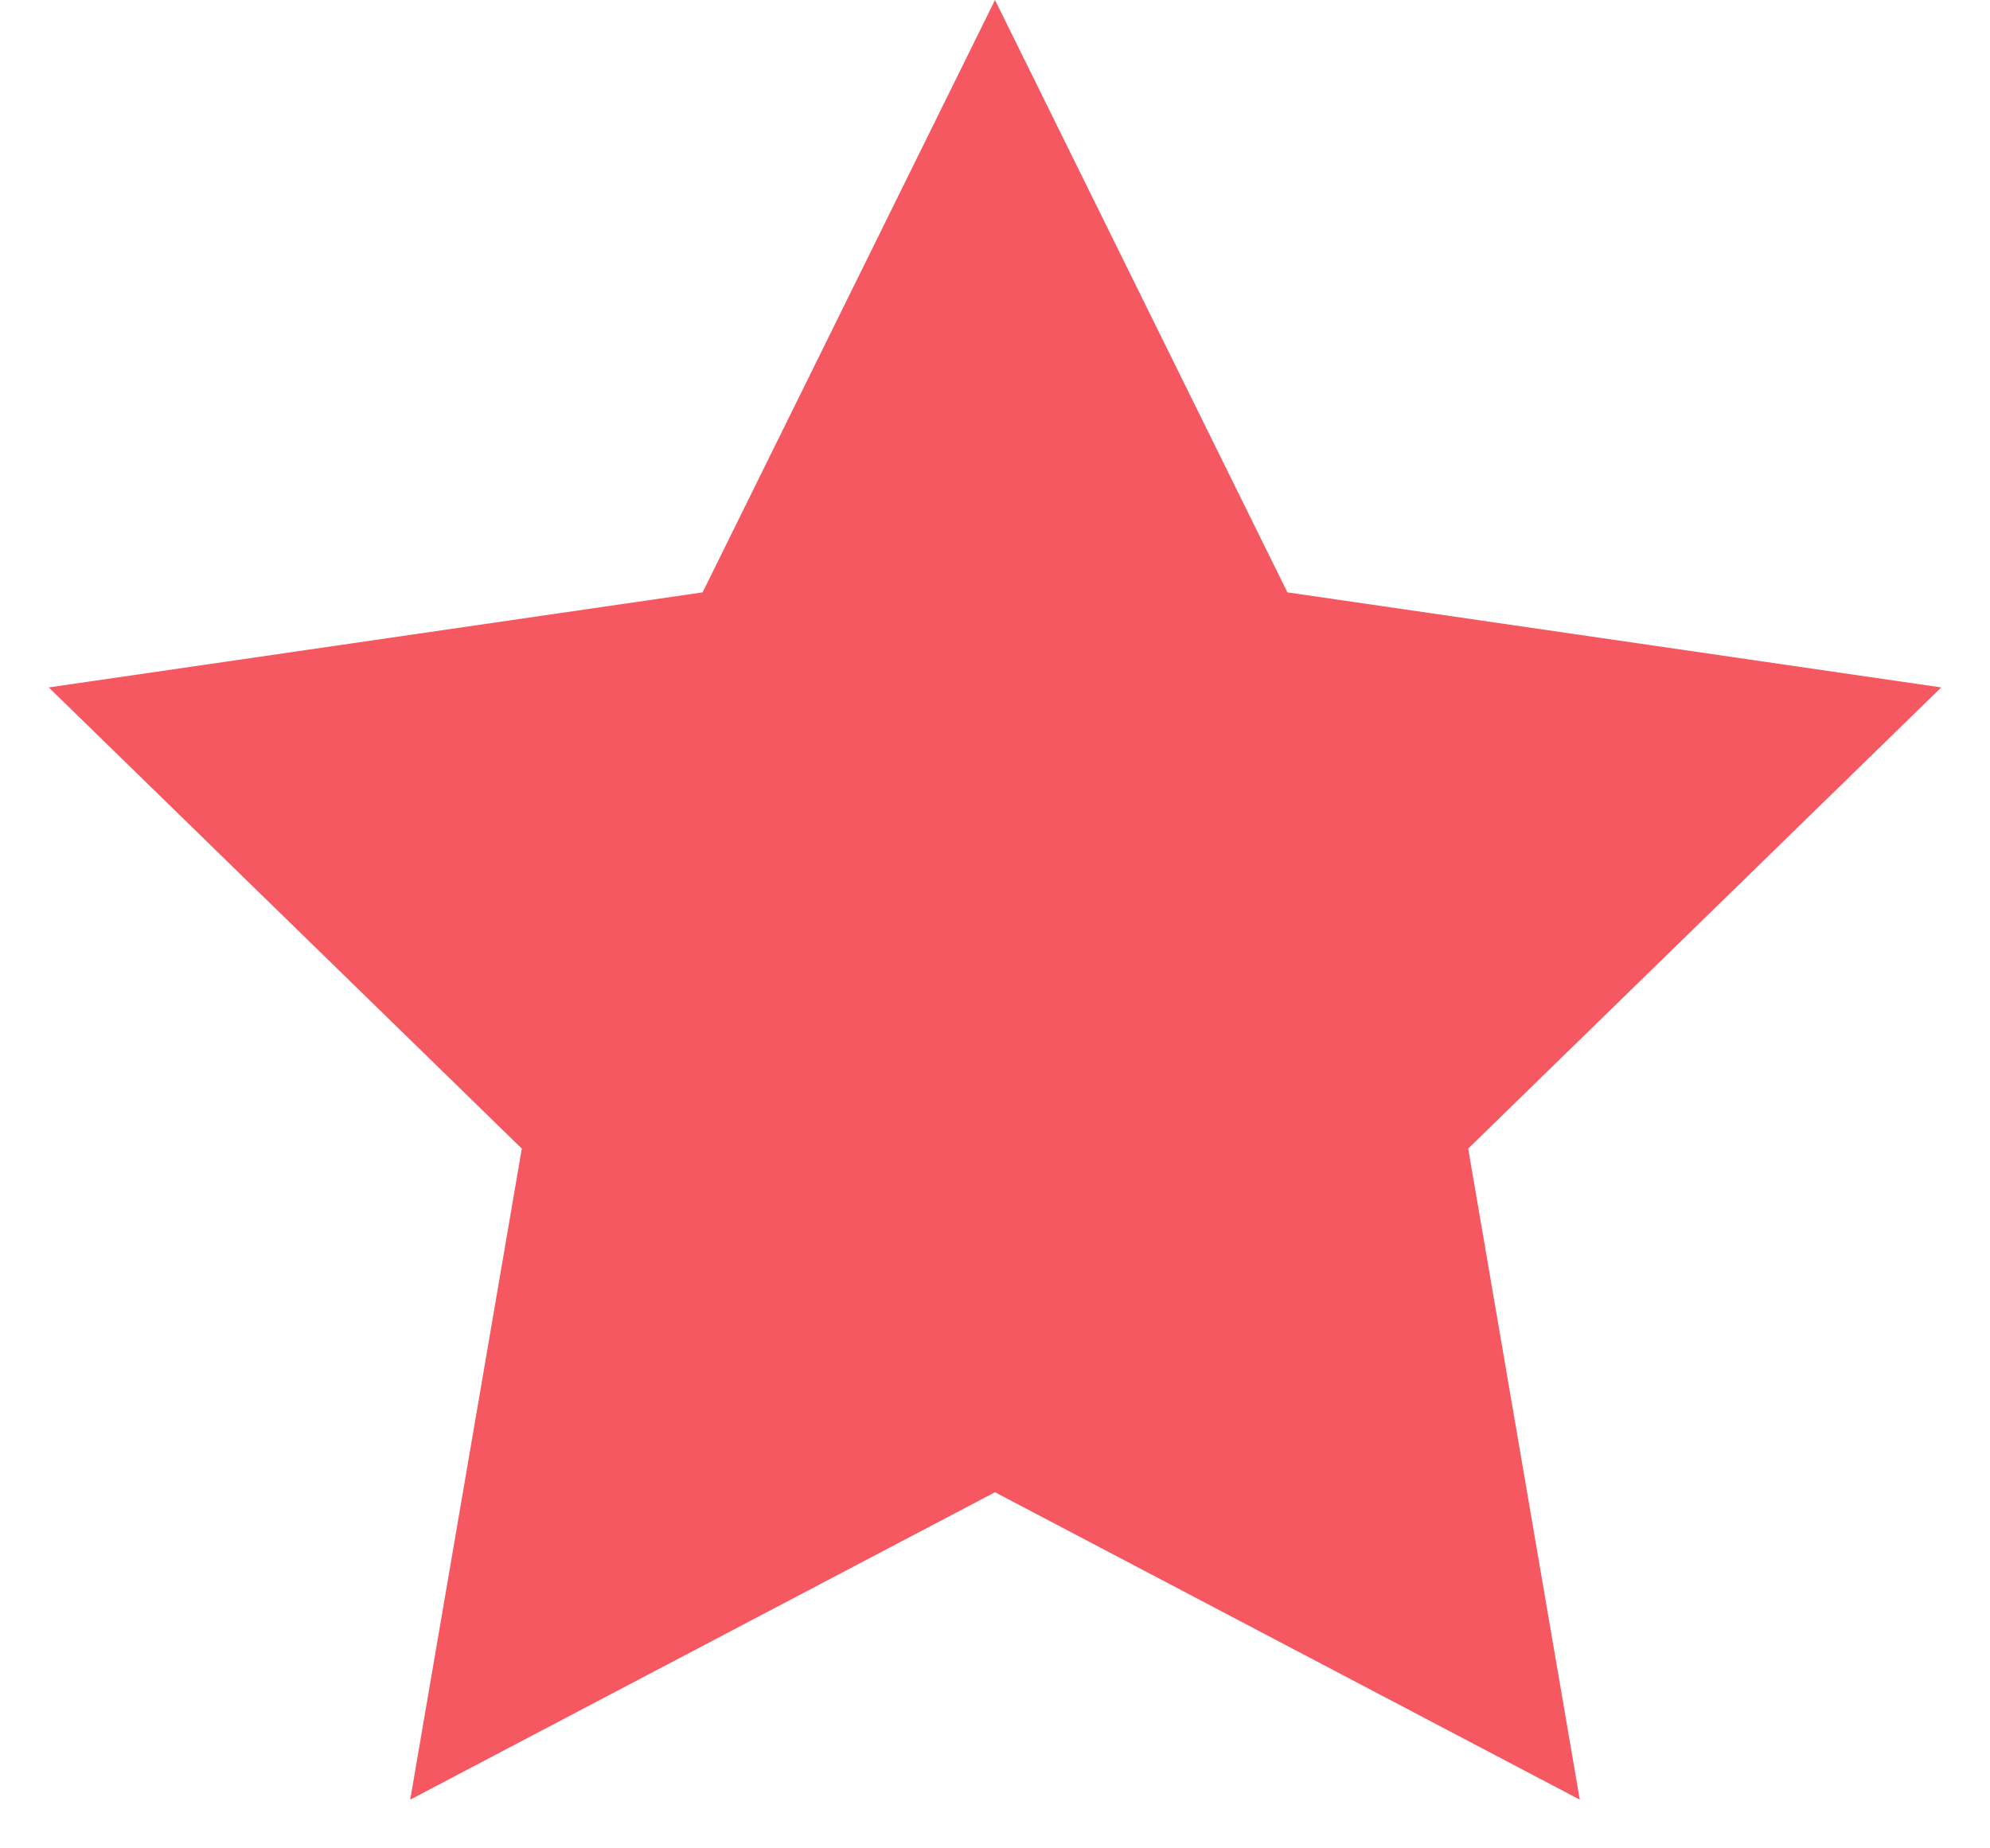
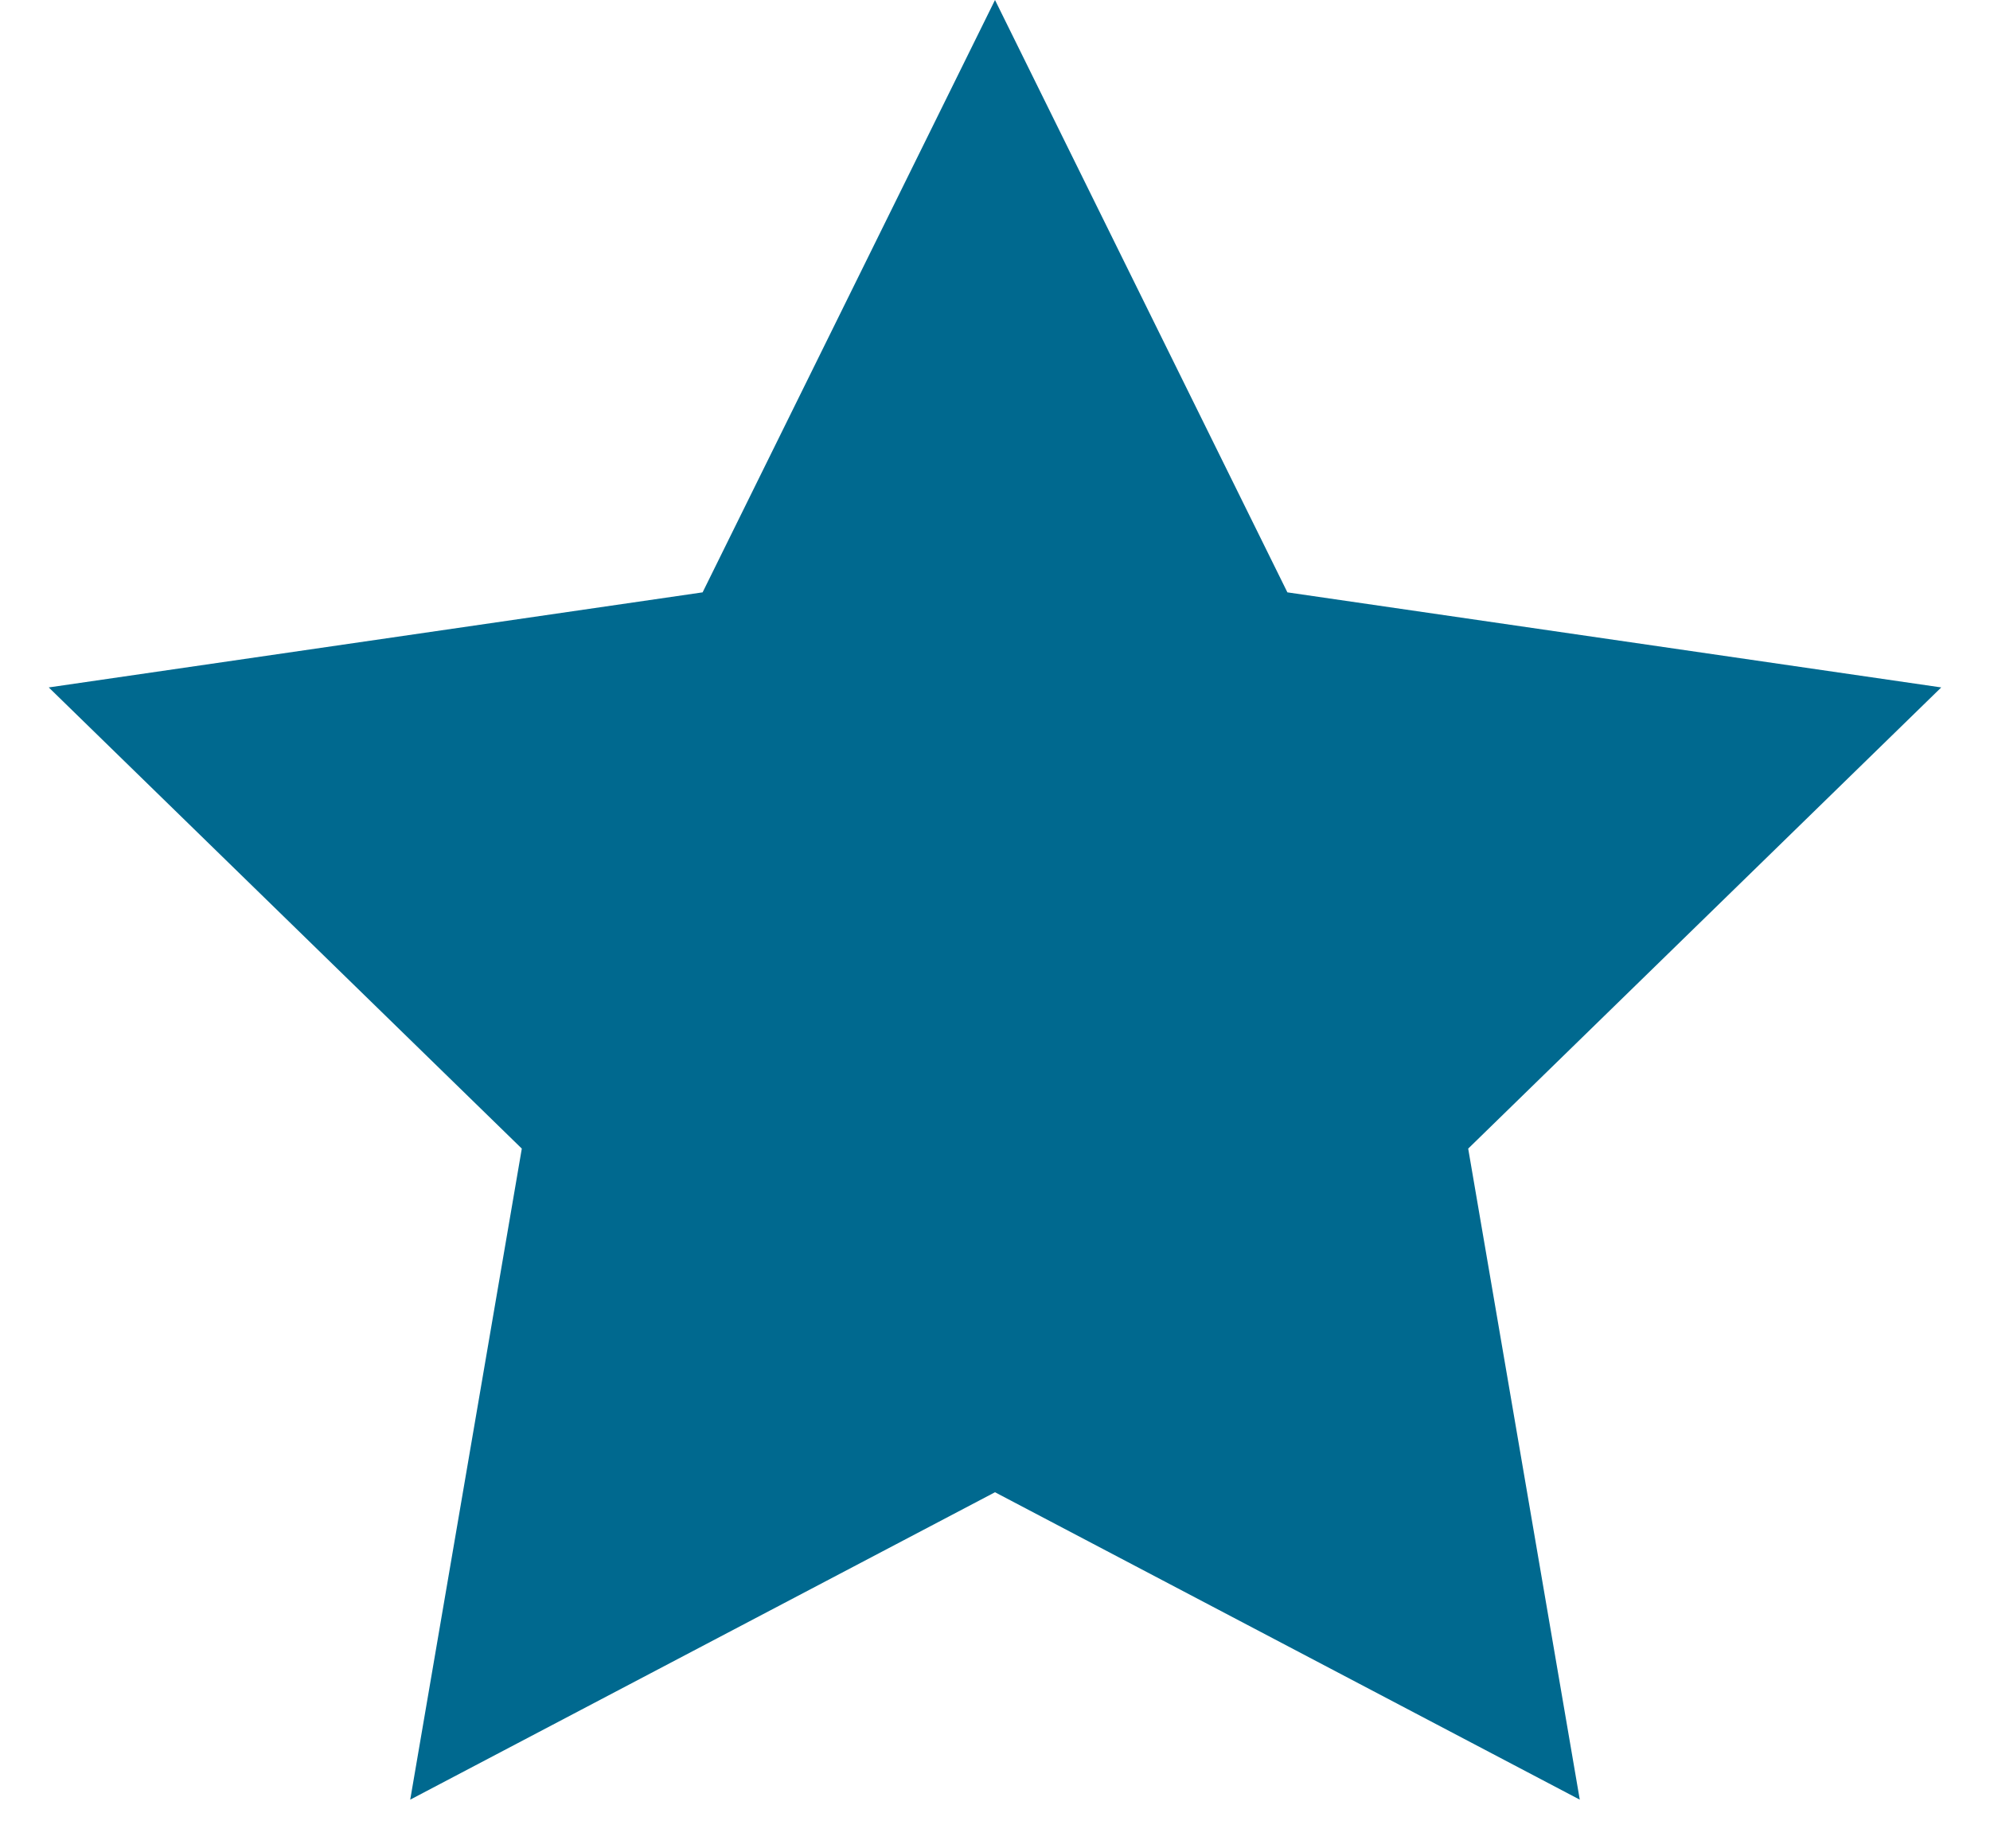
<svg xmlns="http://www.w3.org/2000/svg" width="14px" height="13px" viewBox="0 0 14 13" version="1.1">
  <defs />
  <g id="dataset-experiment" stroke="none" stroke-width="1" fill="none" fill-rule="evenodd" transform="translate(-172, -623)">
-     <g id="Group" transform="translate(80, 621)" fill="#F55860">
+     <g id="Group" transform="translate(80, 621)" fill="#00698f">
      <polygon id="Star" points="99 12.5 94.886 14.663 95.671 10.082 92.343 6.837 96.943 6.168 99 2 101.057 6.168 105.657 6.837 102.329 10.082 103.114 14.663" />
    </g>
  </g>
</svg>
